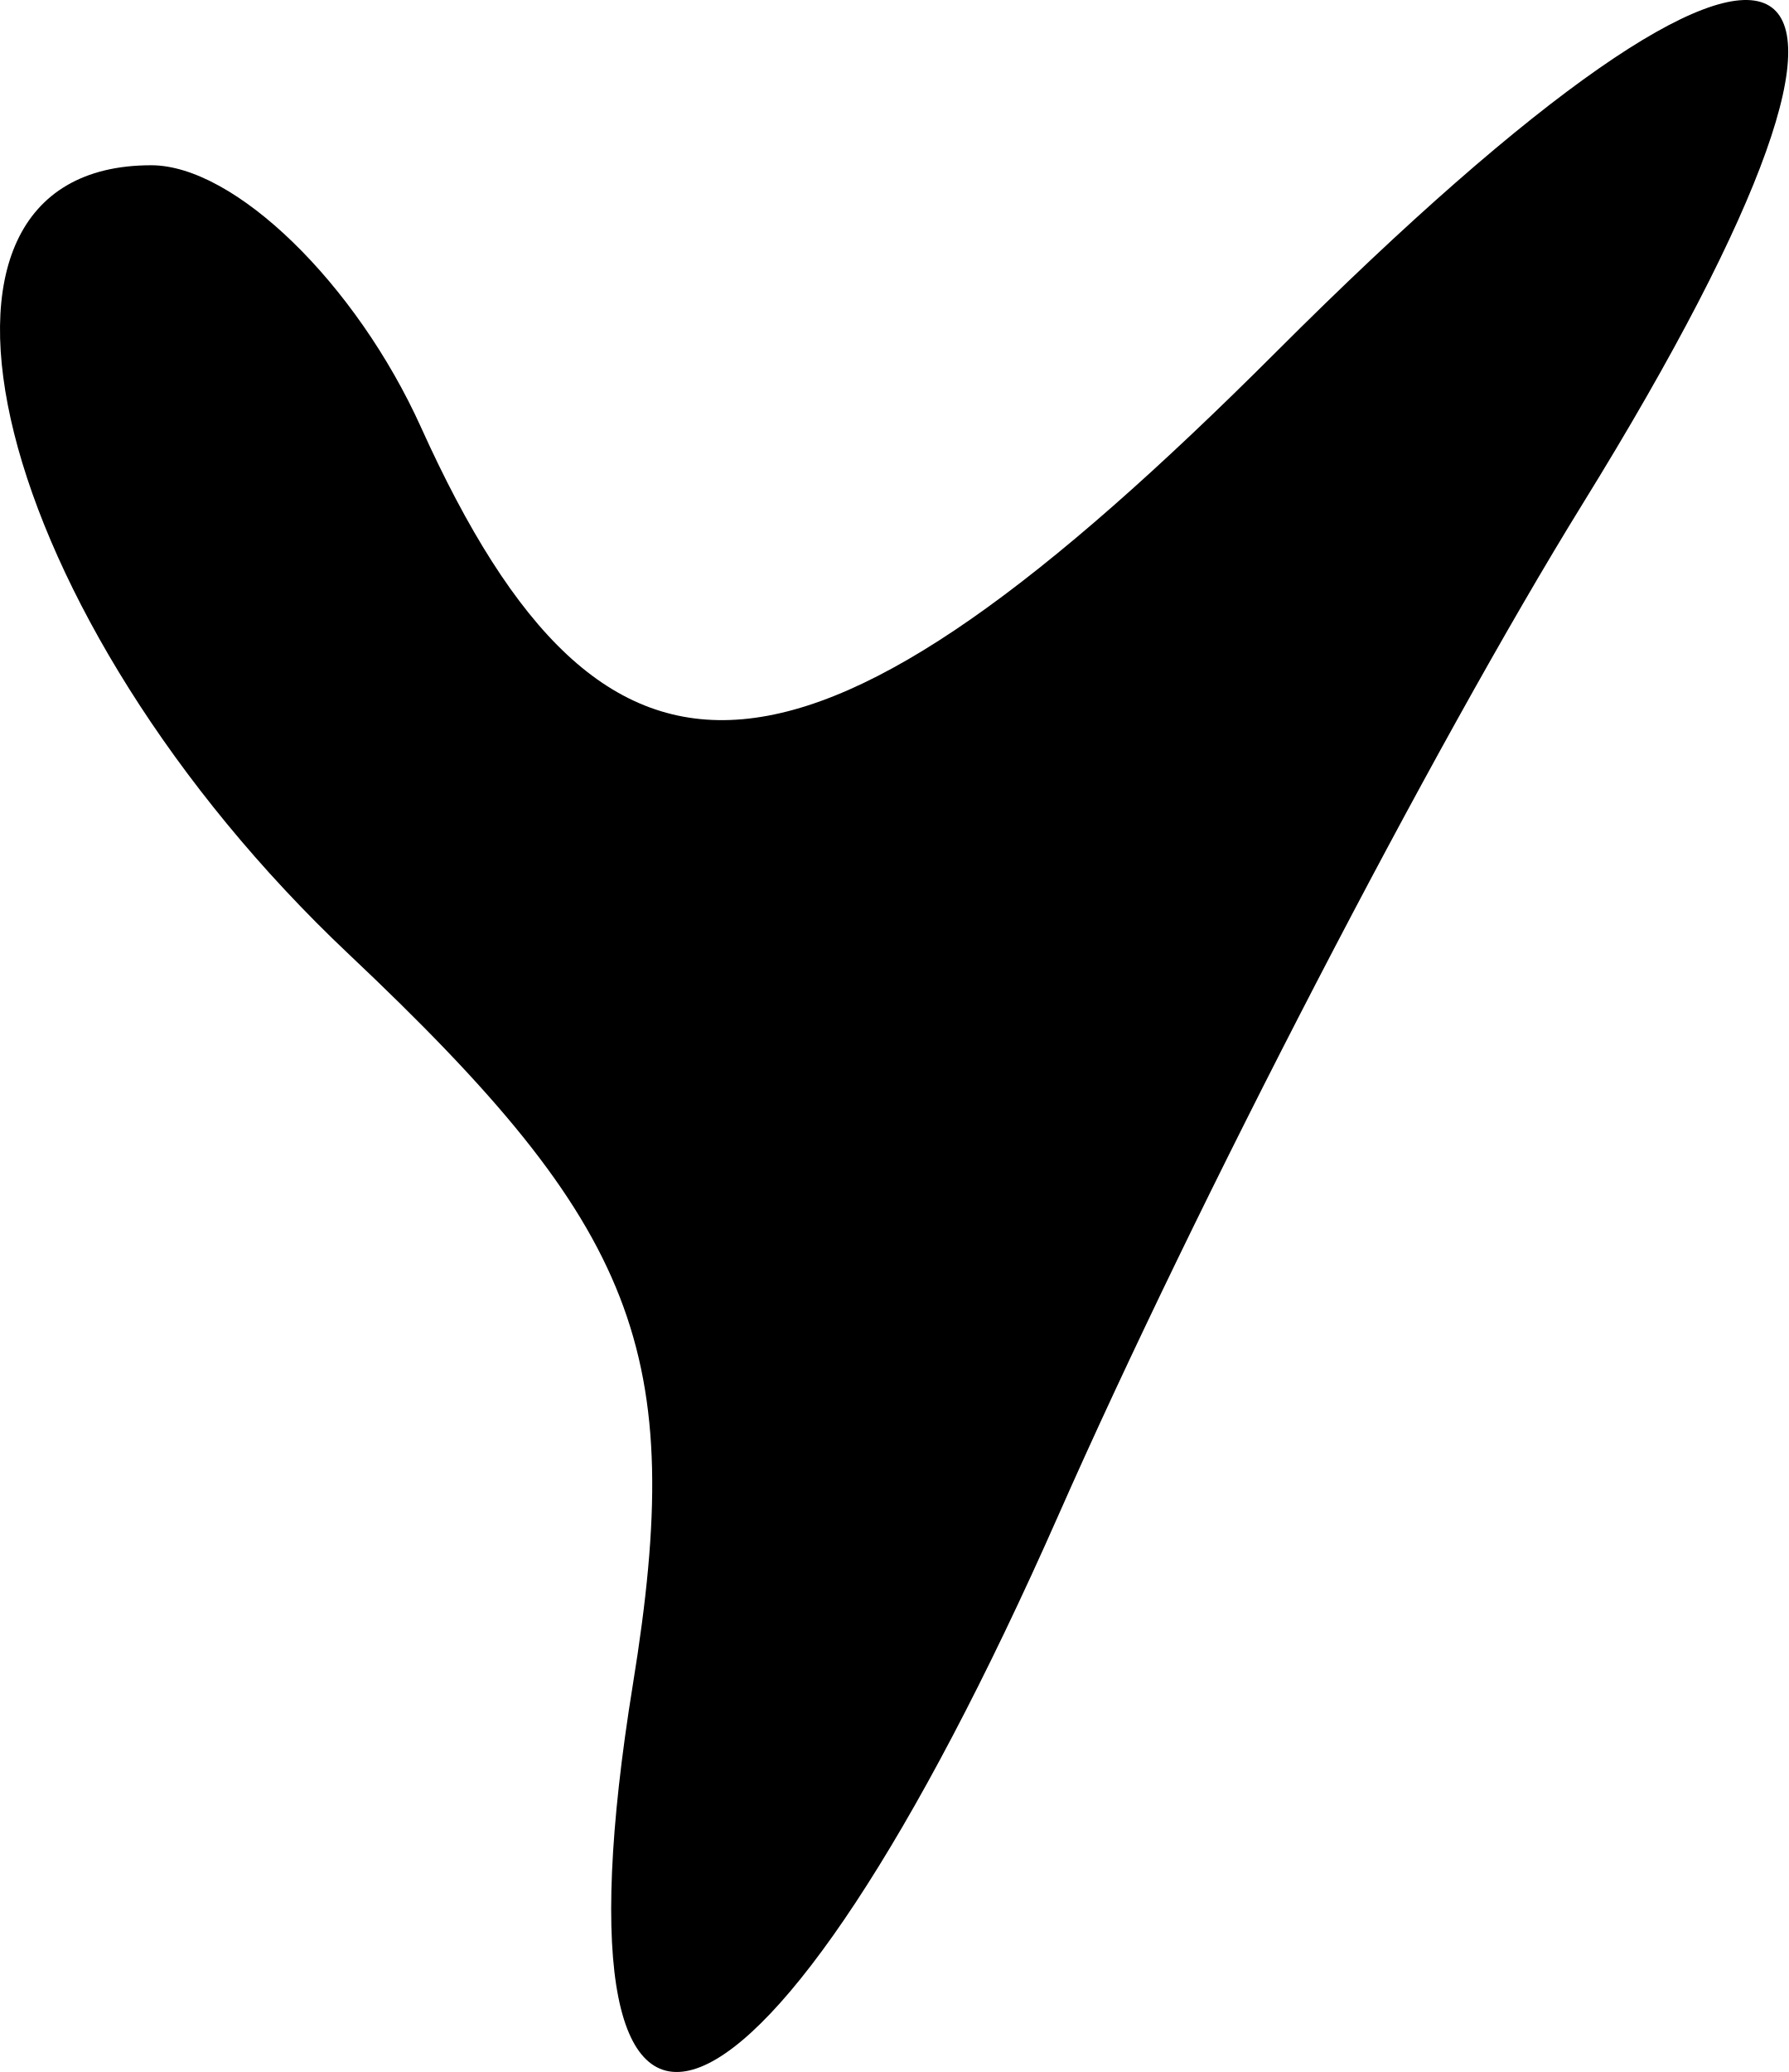
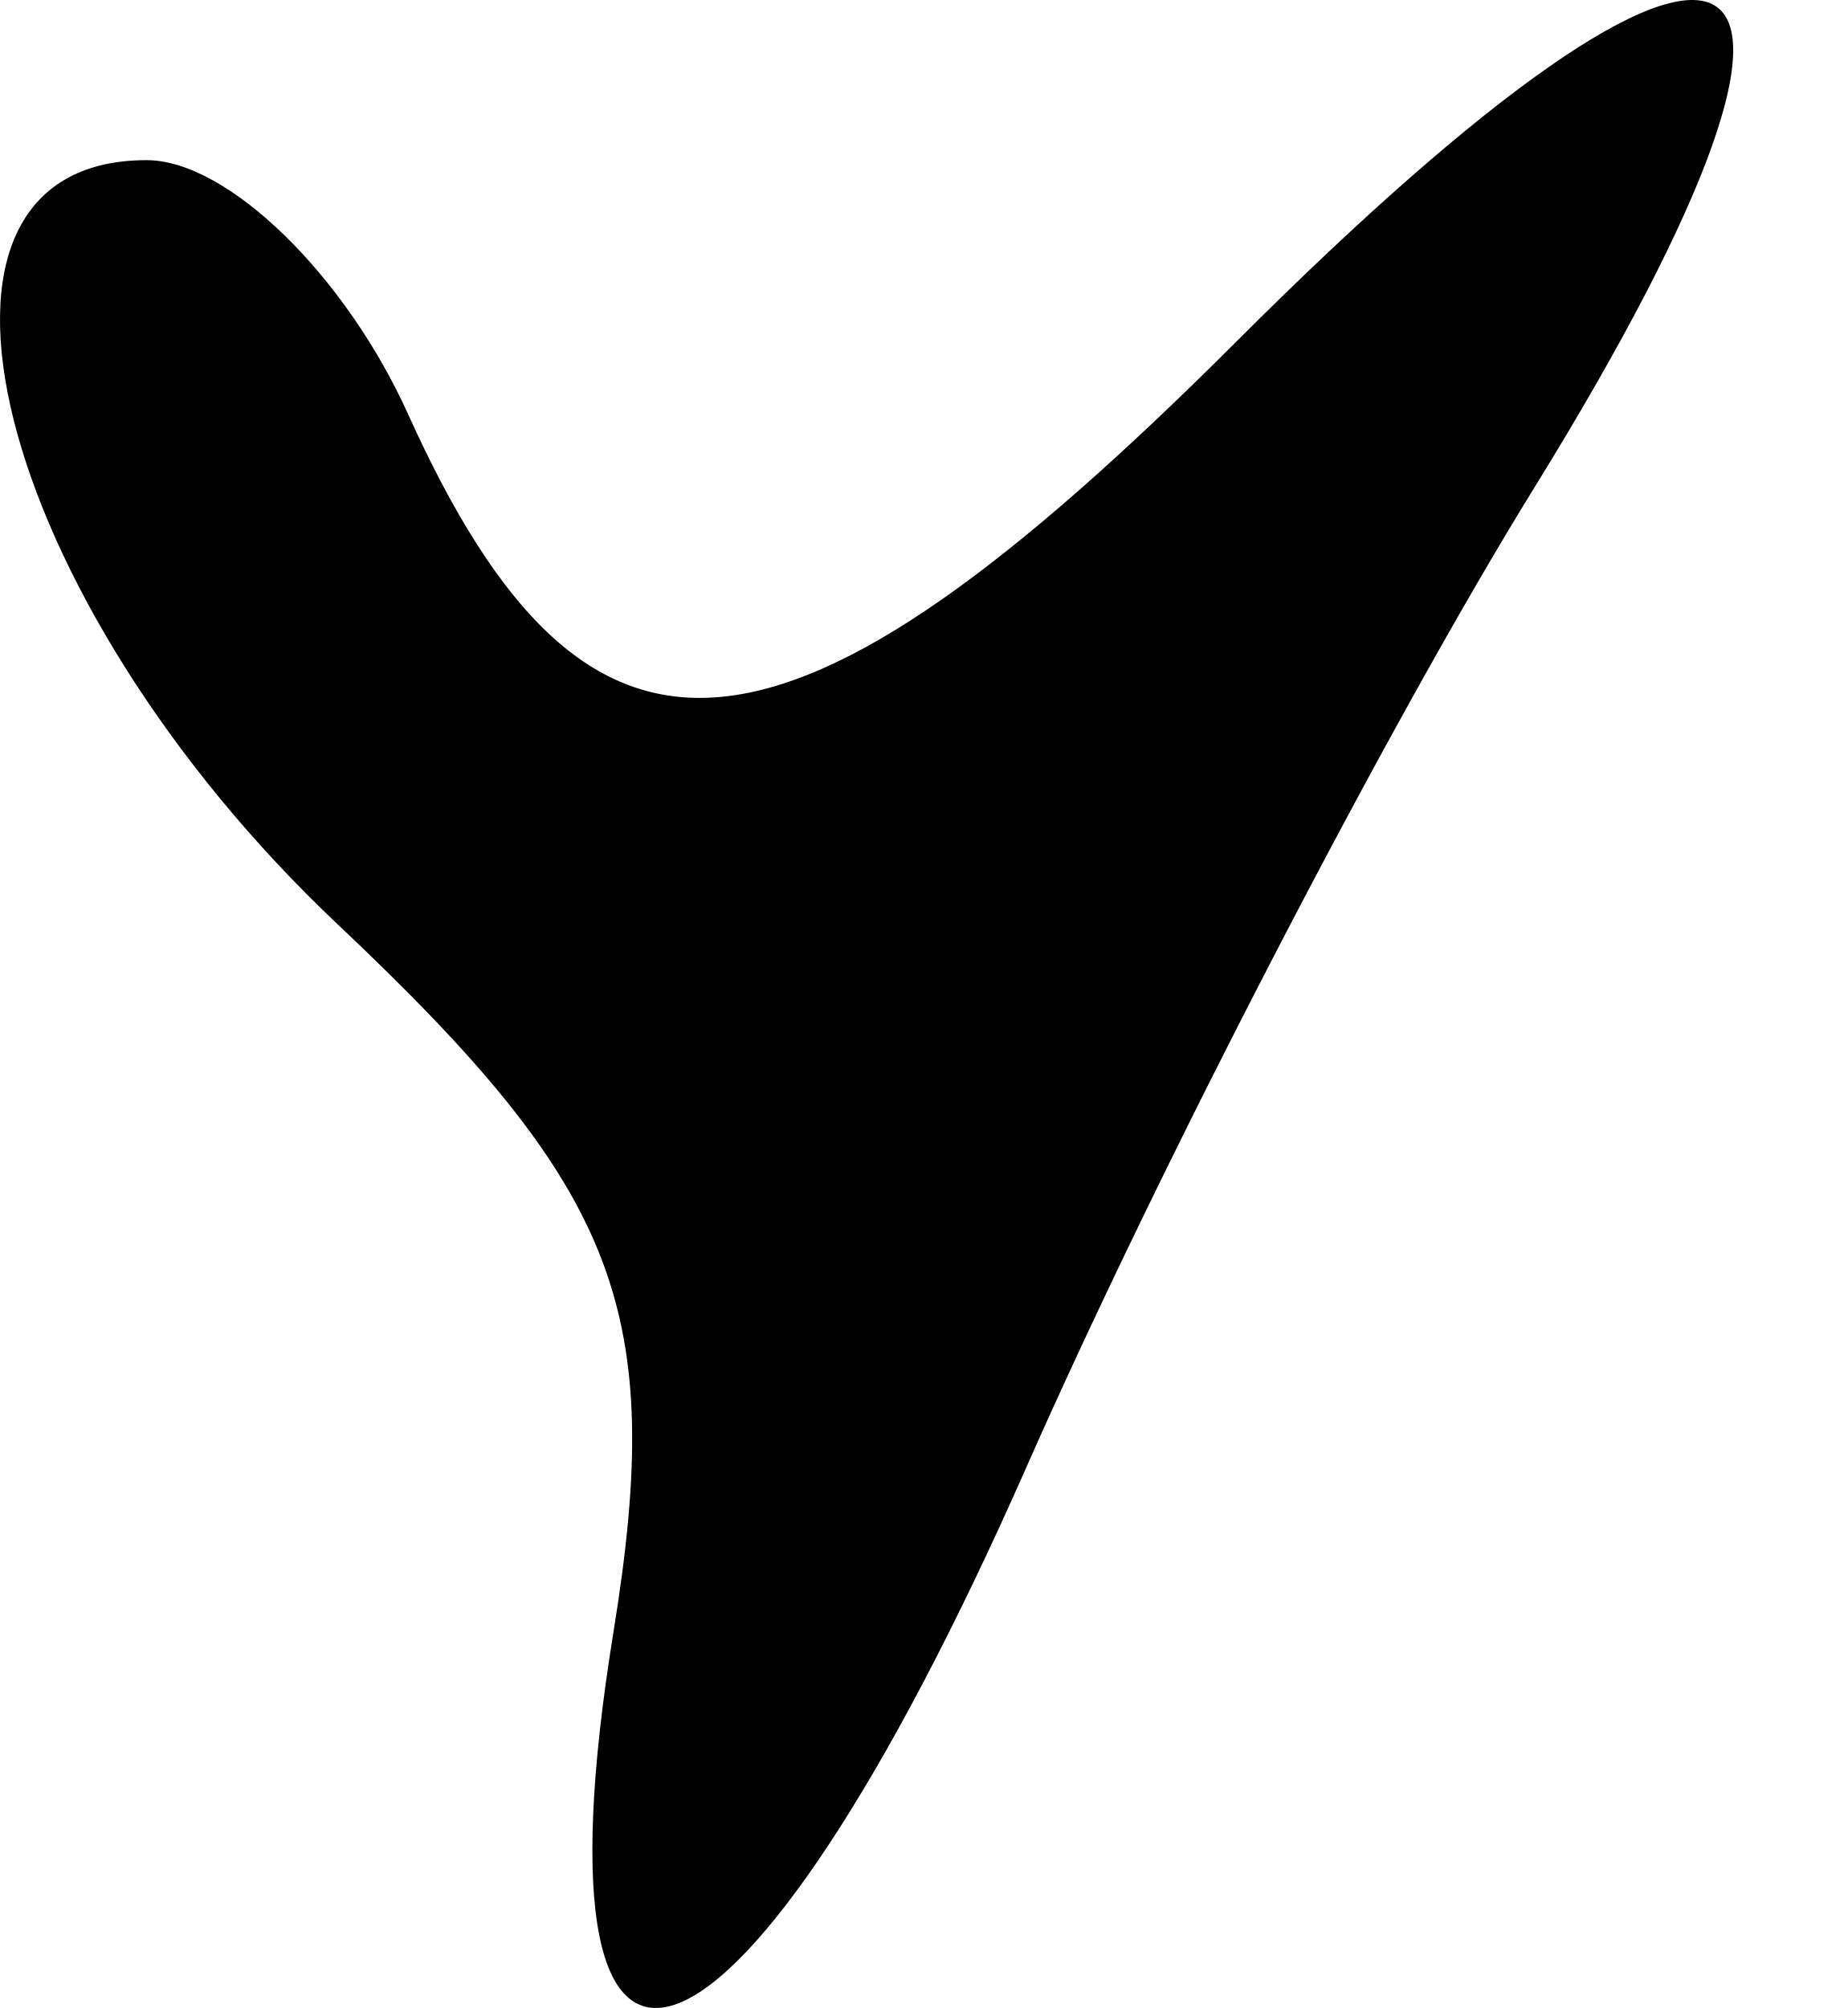
- <svg xmlns="http://www.w3.org/2000/svg" version="1.1" width="909.976" height="1054.163" id="svg4455">
+ <svg xmlns="http://www.w3.org/2000/svg" version="1.1" width="969.976" height="1054.163" id="svg4455">
  <defs id="defs4457" />
-   <path style="fill:#000000" d="M 322.088,856.789 C 349.527,687.7 324.983,624.664 177.513,485.475 -3.991,314.166 -61.633,84.076 76.953,84.076 c 42.385,0 104.173,60.011 137.303,133.356 94.375,208.924 196.913,199.852 435.279,-38.514 C 917.297,-88.844 994.906,-50.375 805.449,256.2 729.132,379.691 609.114,611.167 538.737,770.594 389.884,1107.797 273.863,1153.958 322.088,856.789 z" id="path7485" />
+   <path d="M 322.088,856.789 C 349.527,687.7 324.983,624.664 177.513,485.475 -3.991,314.166 -61.633,84.076 76.953,84.076 c 42.385,0 104.173,60.011 137.303,133.356 94.375,208.924 196.913,199.852 435.279,-38.514 C 917.297,-88.844 994.906,-50.375 805.449,256.2 729.132,379.691 609.114,611.167 538.737,770.594 389.884,1107.797 273.863,1153.958 322.088,856.789 z" id="path7485" style="fill:#000000" />
</svg>
